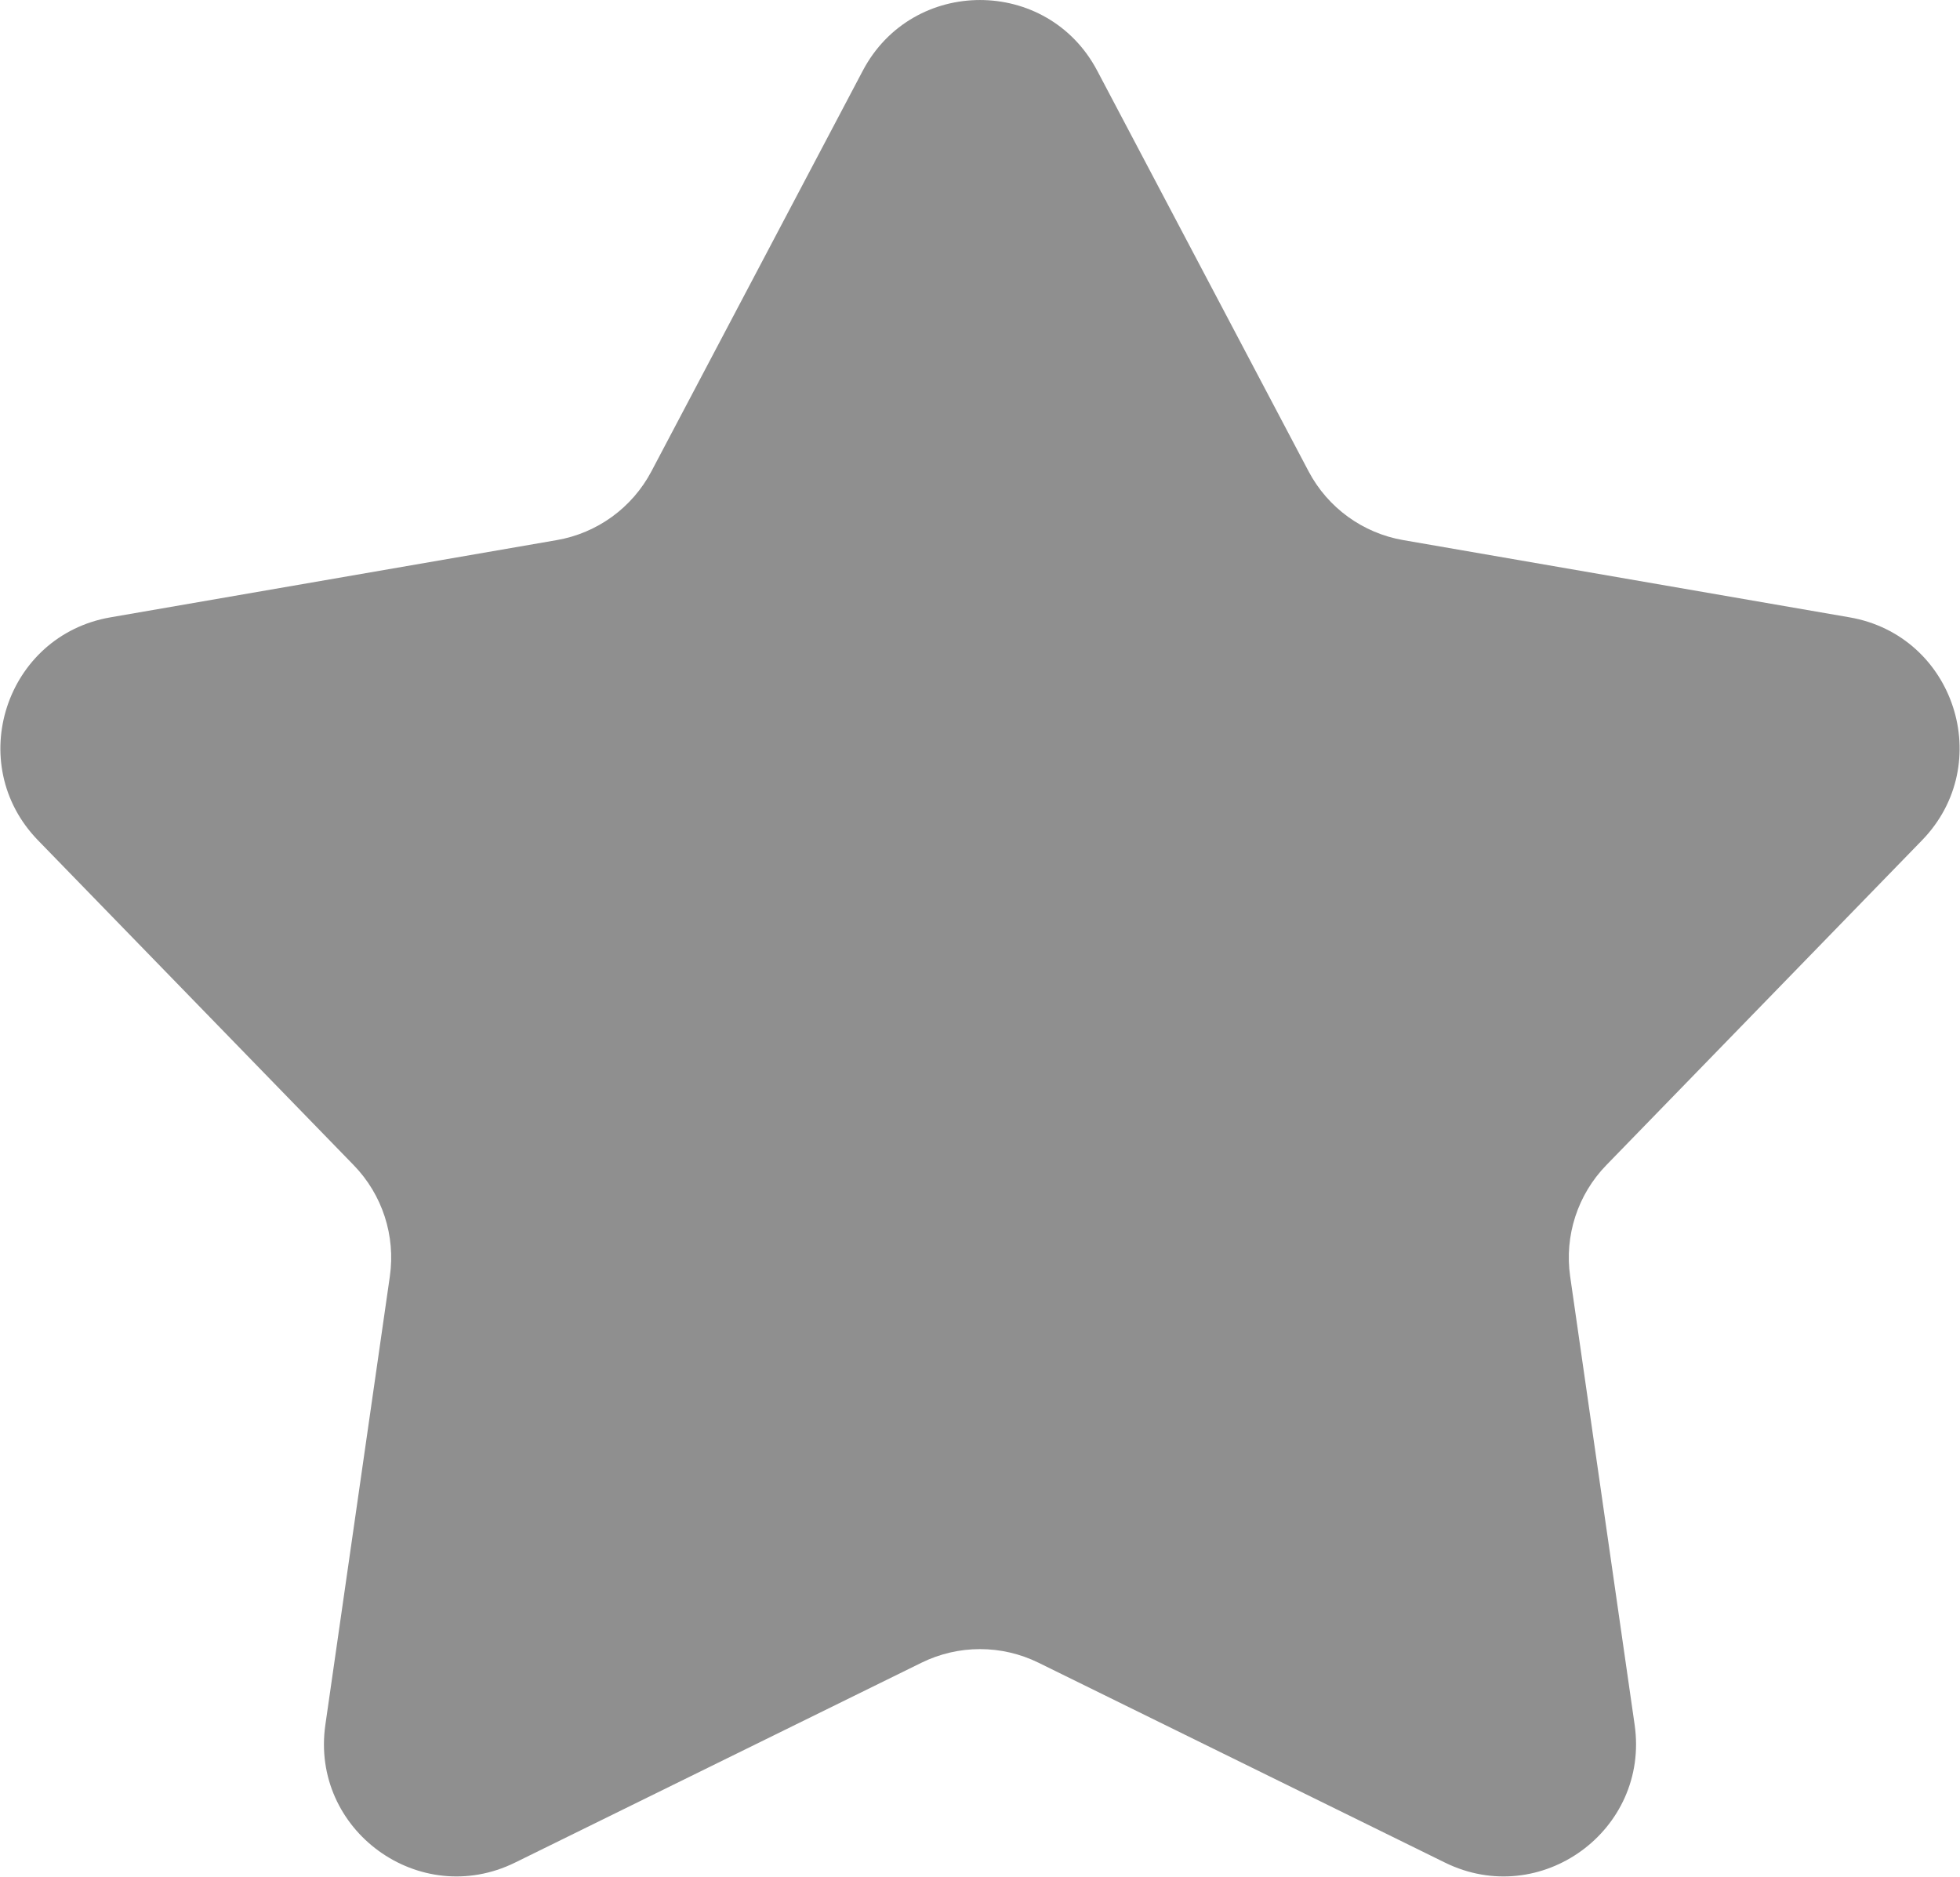
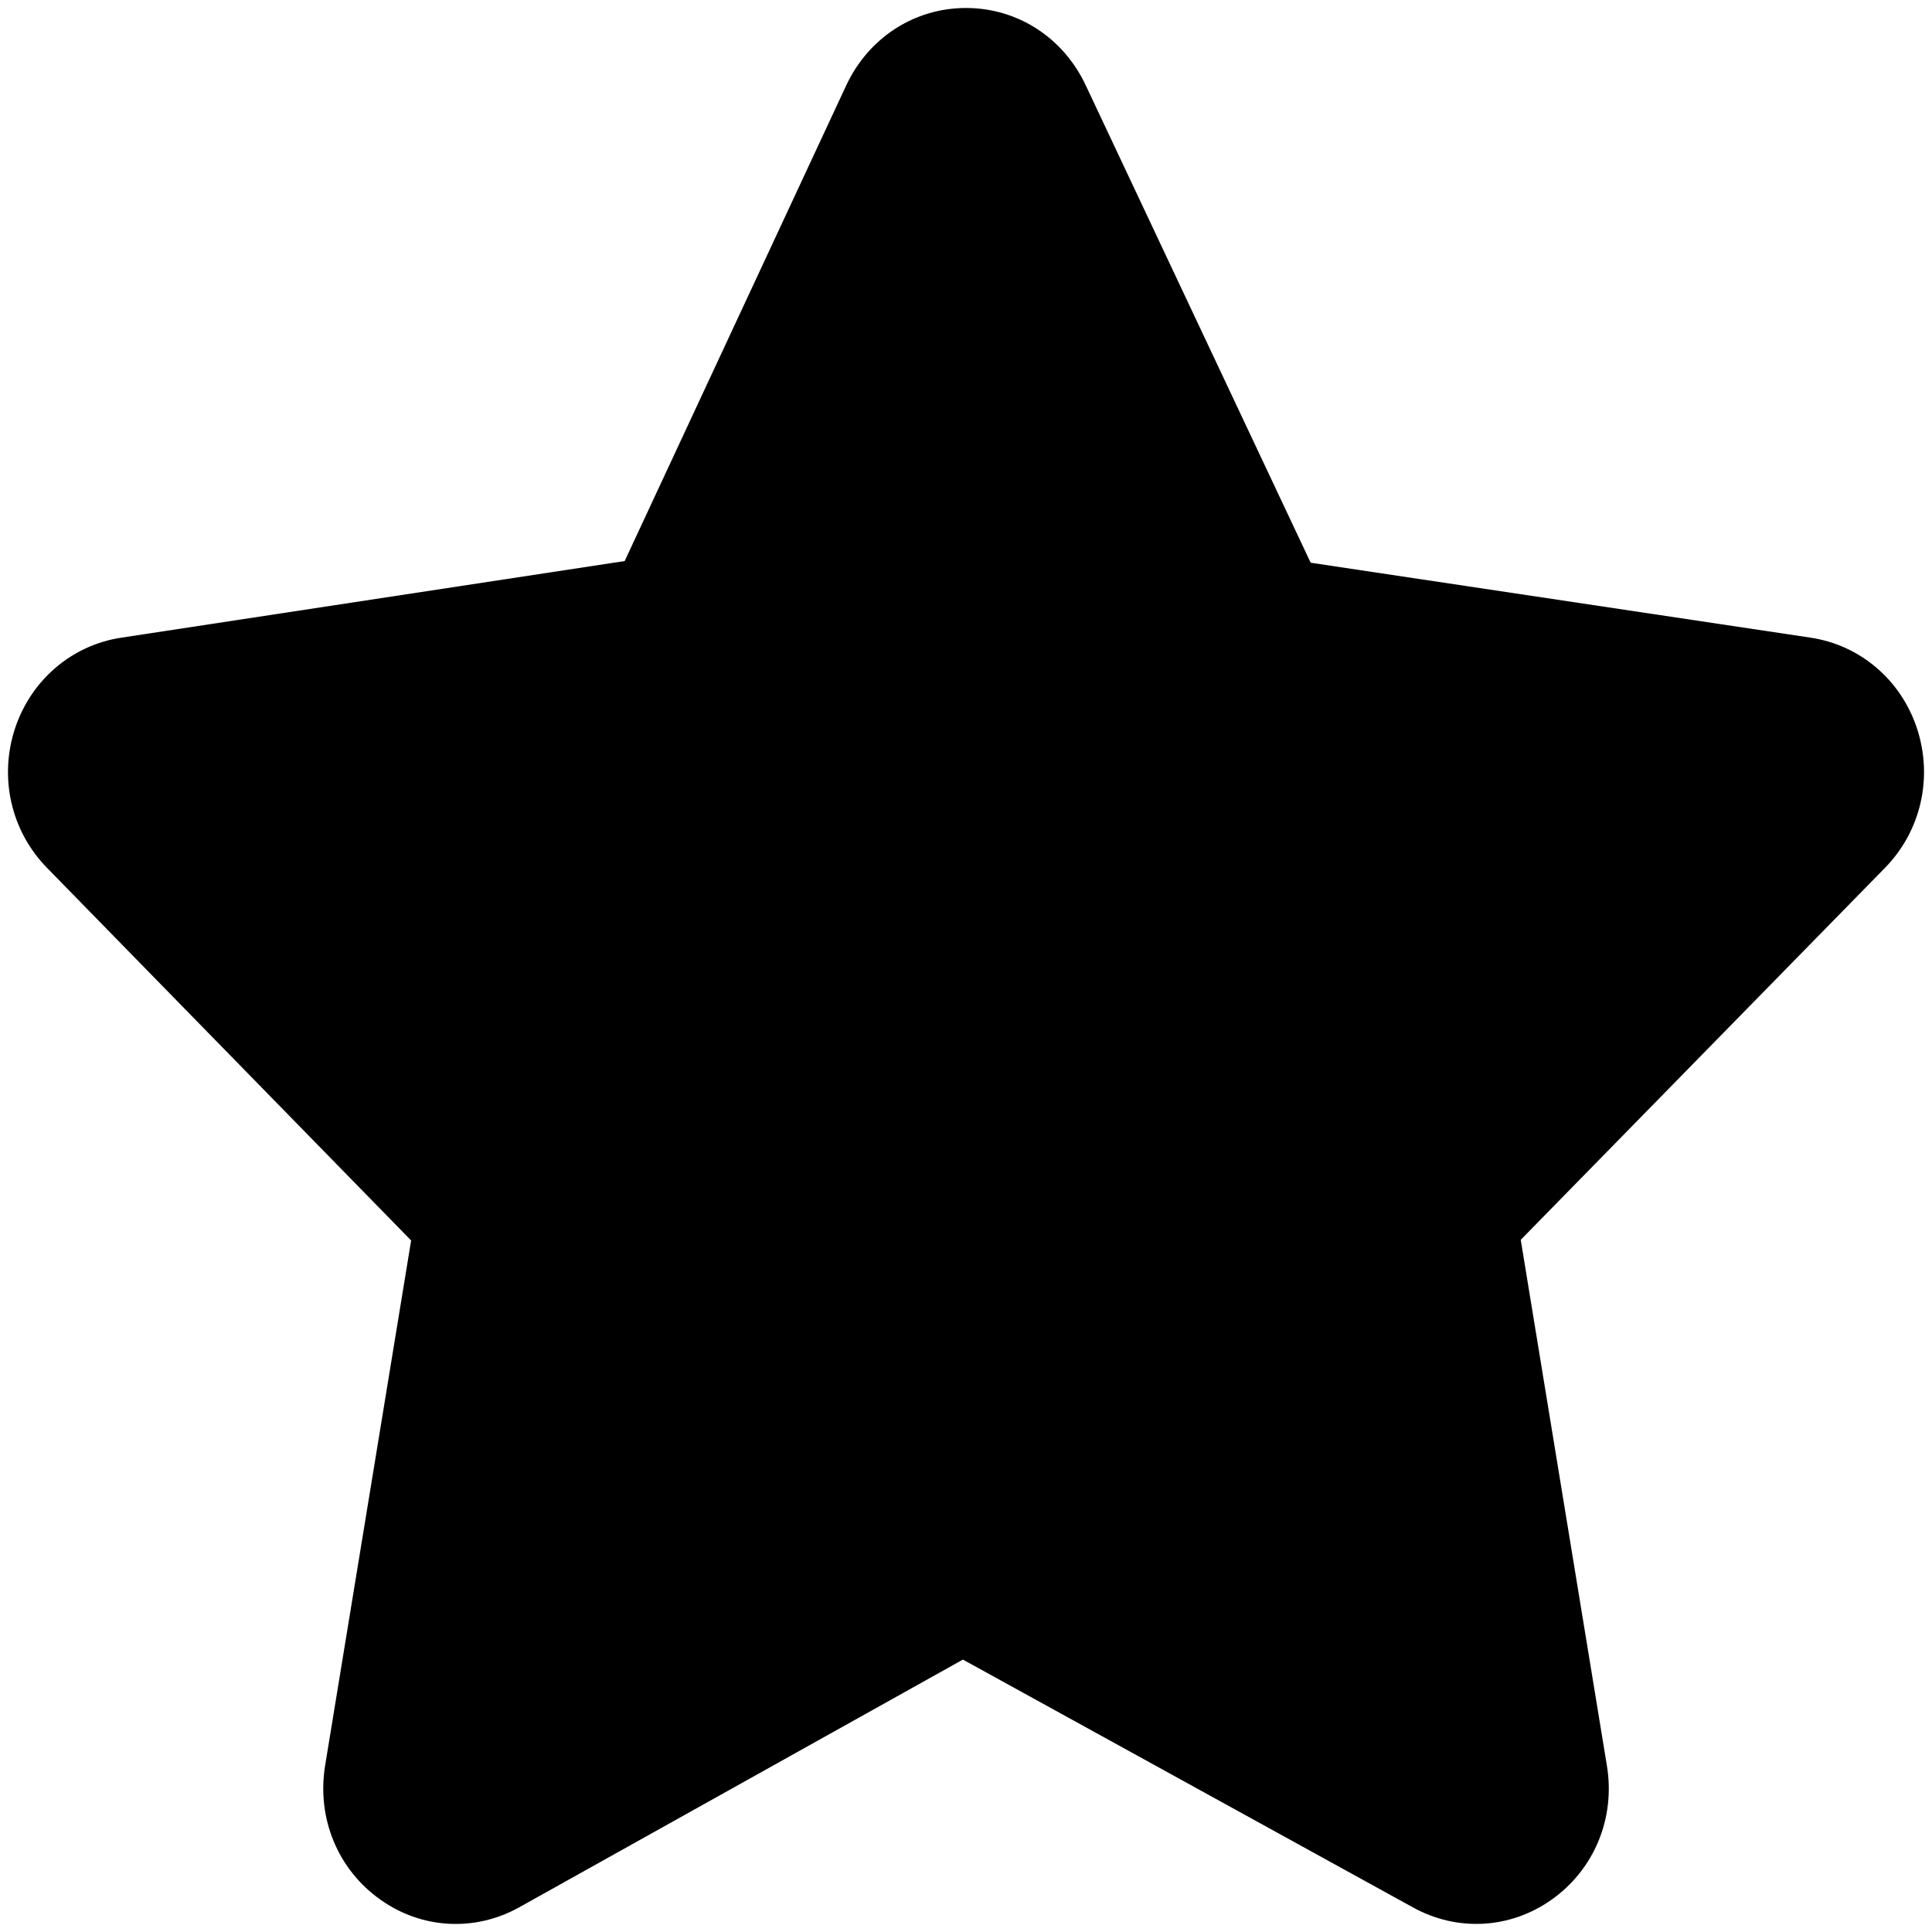
- <svg xmlns="http://www.w3.org/2000/svg" width="3002" height="2874" viewBox="0 0 3002 2874" fill="none">
-   <path d="M1321.46 108.297C1397.62 -36.066 1604.38 -36.066 1680.54 108.297L2004.28 721.899C2033.66 777.57 2087.19 816.467 2149.22 827.199L2832.83 945.481C2993.66 973.309 3057.55 1169.94 2943.79 1286.99L2460.26 1784.5C2416.39 1829.64 2395.94 1892.57 2404.9 1954.88L2503.66 2641.58C2526.89 2803.14 2359.63 2924.67 2213.15 2852.65L1590.57 2546.52C1534.09 2518.75 1467.91 2518.75 1411.43 2546.52L788.849 2852.65C642.375 2924.67 475.108 2803.14 498.343 2641.58L597.097 1954.88C606.057 1892.57 585.608 1829.64 541.738 1784.5L58.209 1286.99C-55.551 1169.94 8.339 973.309 169.173 945.481L852.784 827.199C914.807 816.467 968.344 777.57 997.717 721.899L1321.46 108.297Z" fill="#00000070" />
+ <svg xmlns="http://www.w3.org/2000/svg" width="15" height="15" viewBox="0 0 15 15" fill="1A1A1C">
+   <path d="M14.882 5.651C14.757 5.277 14.441 5.009 14.059 4.951L10.176 4.369L8.428 0.659C8.254 0.291 7.899 0.062 7.5 0.062C7.101 0.062 6.746 0.291 6.572 0.659L4.85 4.356L0.941 4.951C0.559 5.009 0.244 5.277 0.118 5.651C-0.01 6.035 0.085 6.452 0.365 6.738L3.192 9.631L2.524 13.709C2.458 14.117 2.623 14.516 2.955 14.75C3.275 14.977 3.686 14.999 4.028 14.81L7.476 12.885L10.972 14.81C11.315 14.999 11.725 14.976 12.045 14.75C12.377 14.516 12.543 14.117 12.476 13.709L11.807 9.626L14.635 6.738C14.915 6.452 15.01 6.035 14.882 5.651Z" fill="" />
</svg>
